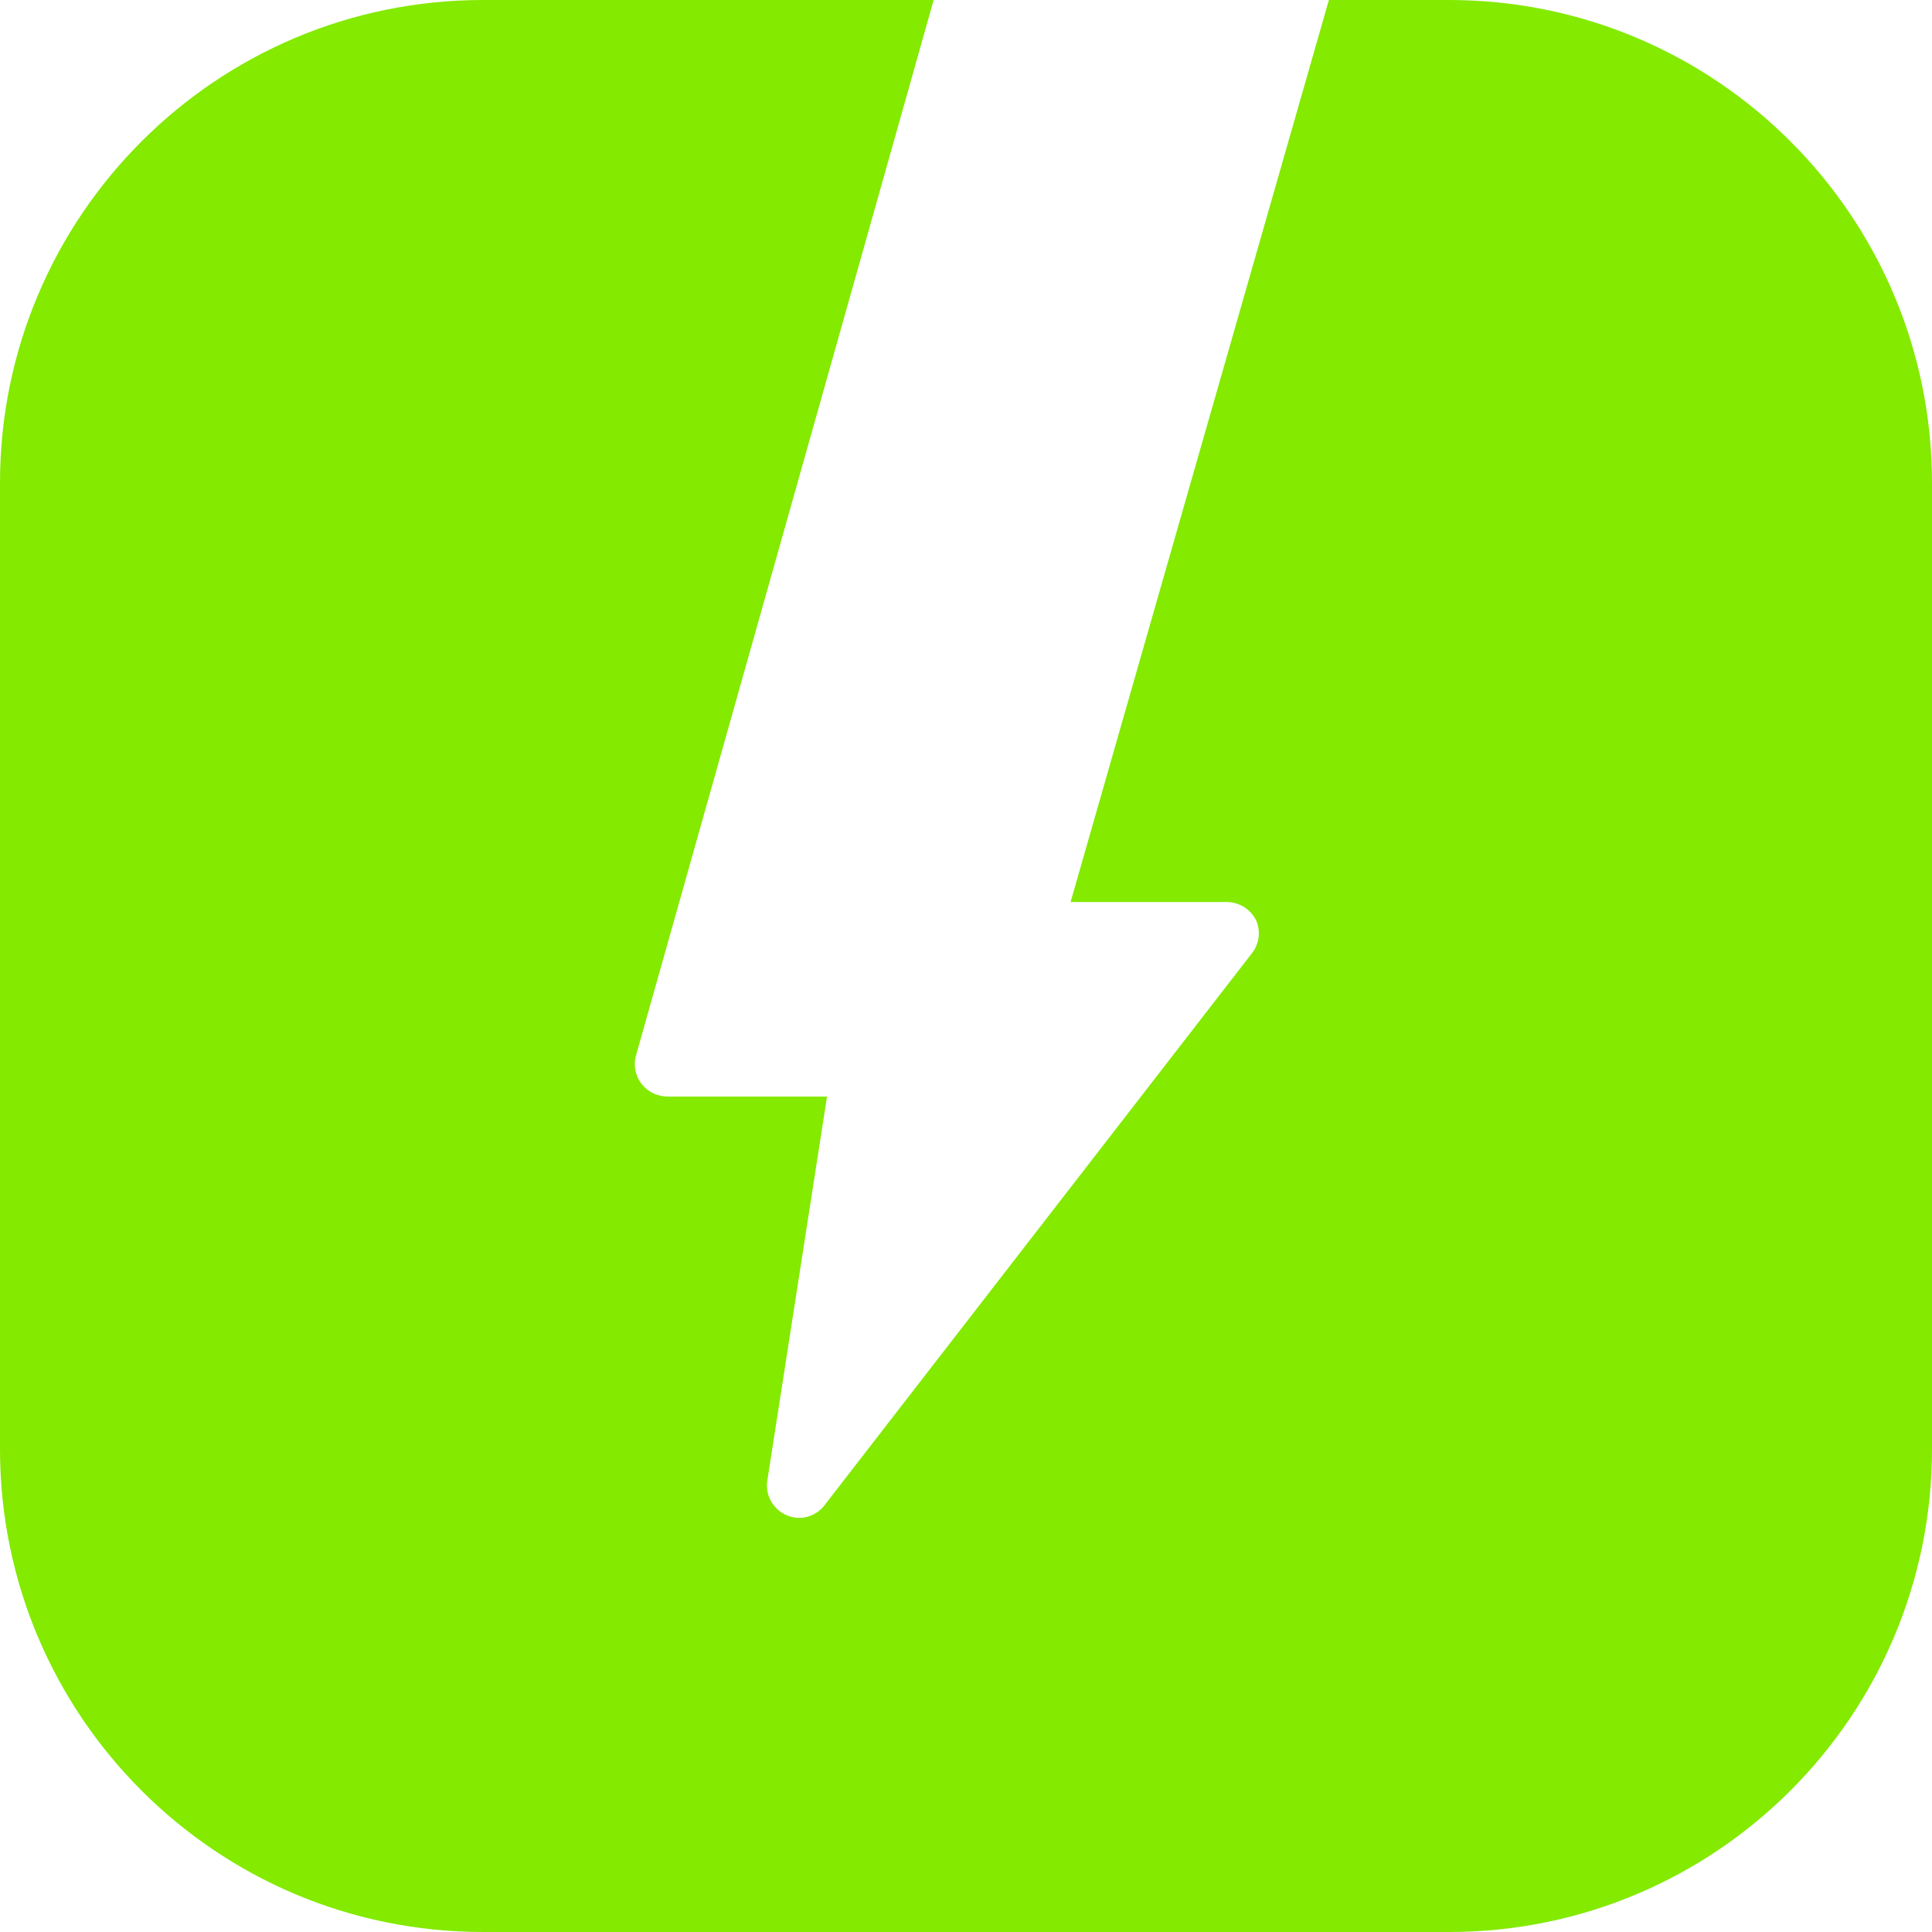
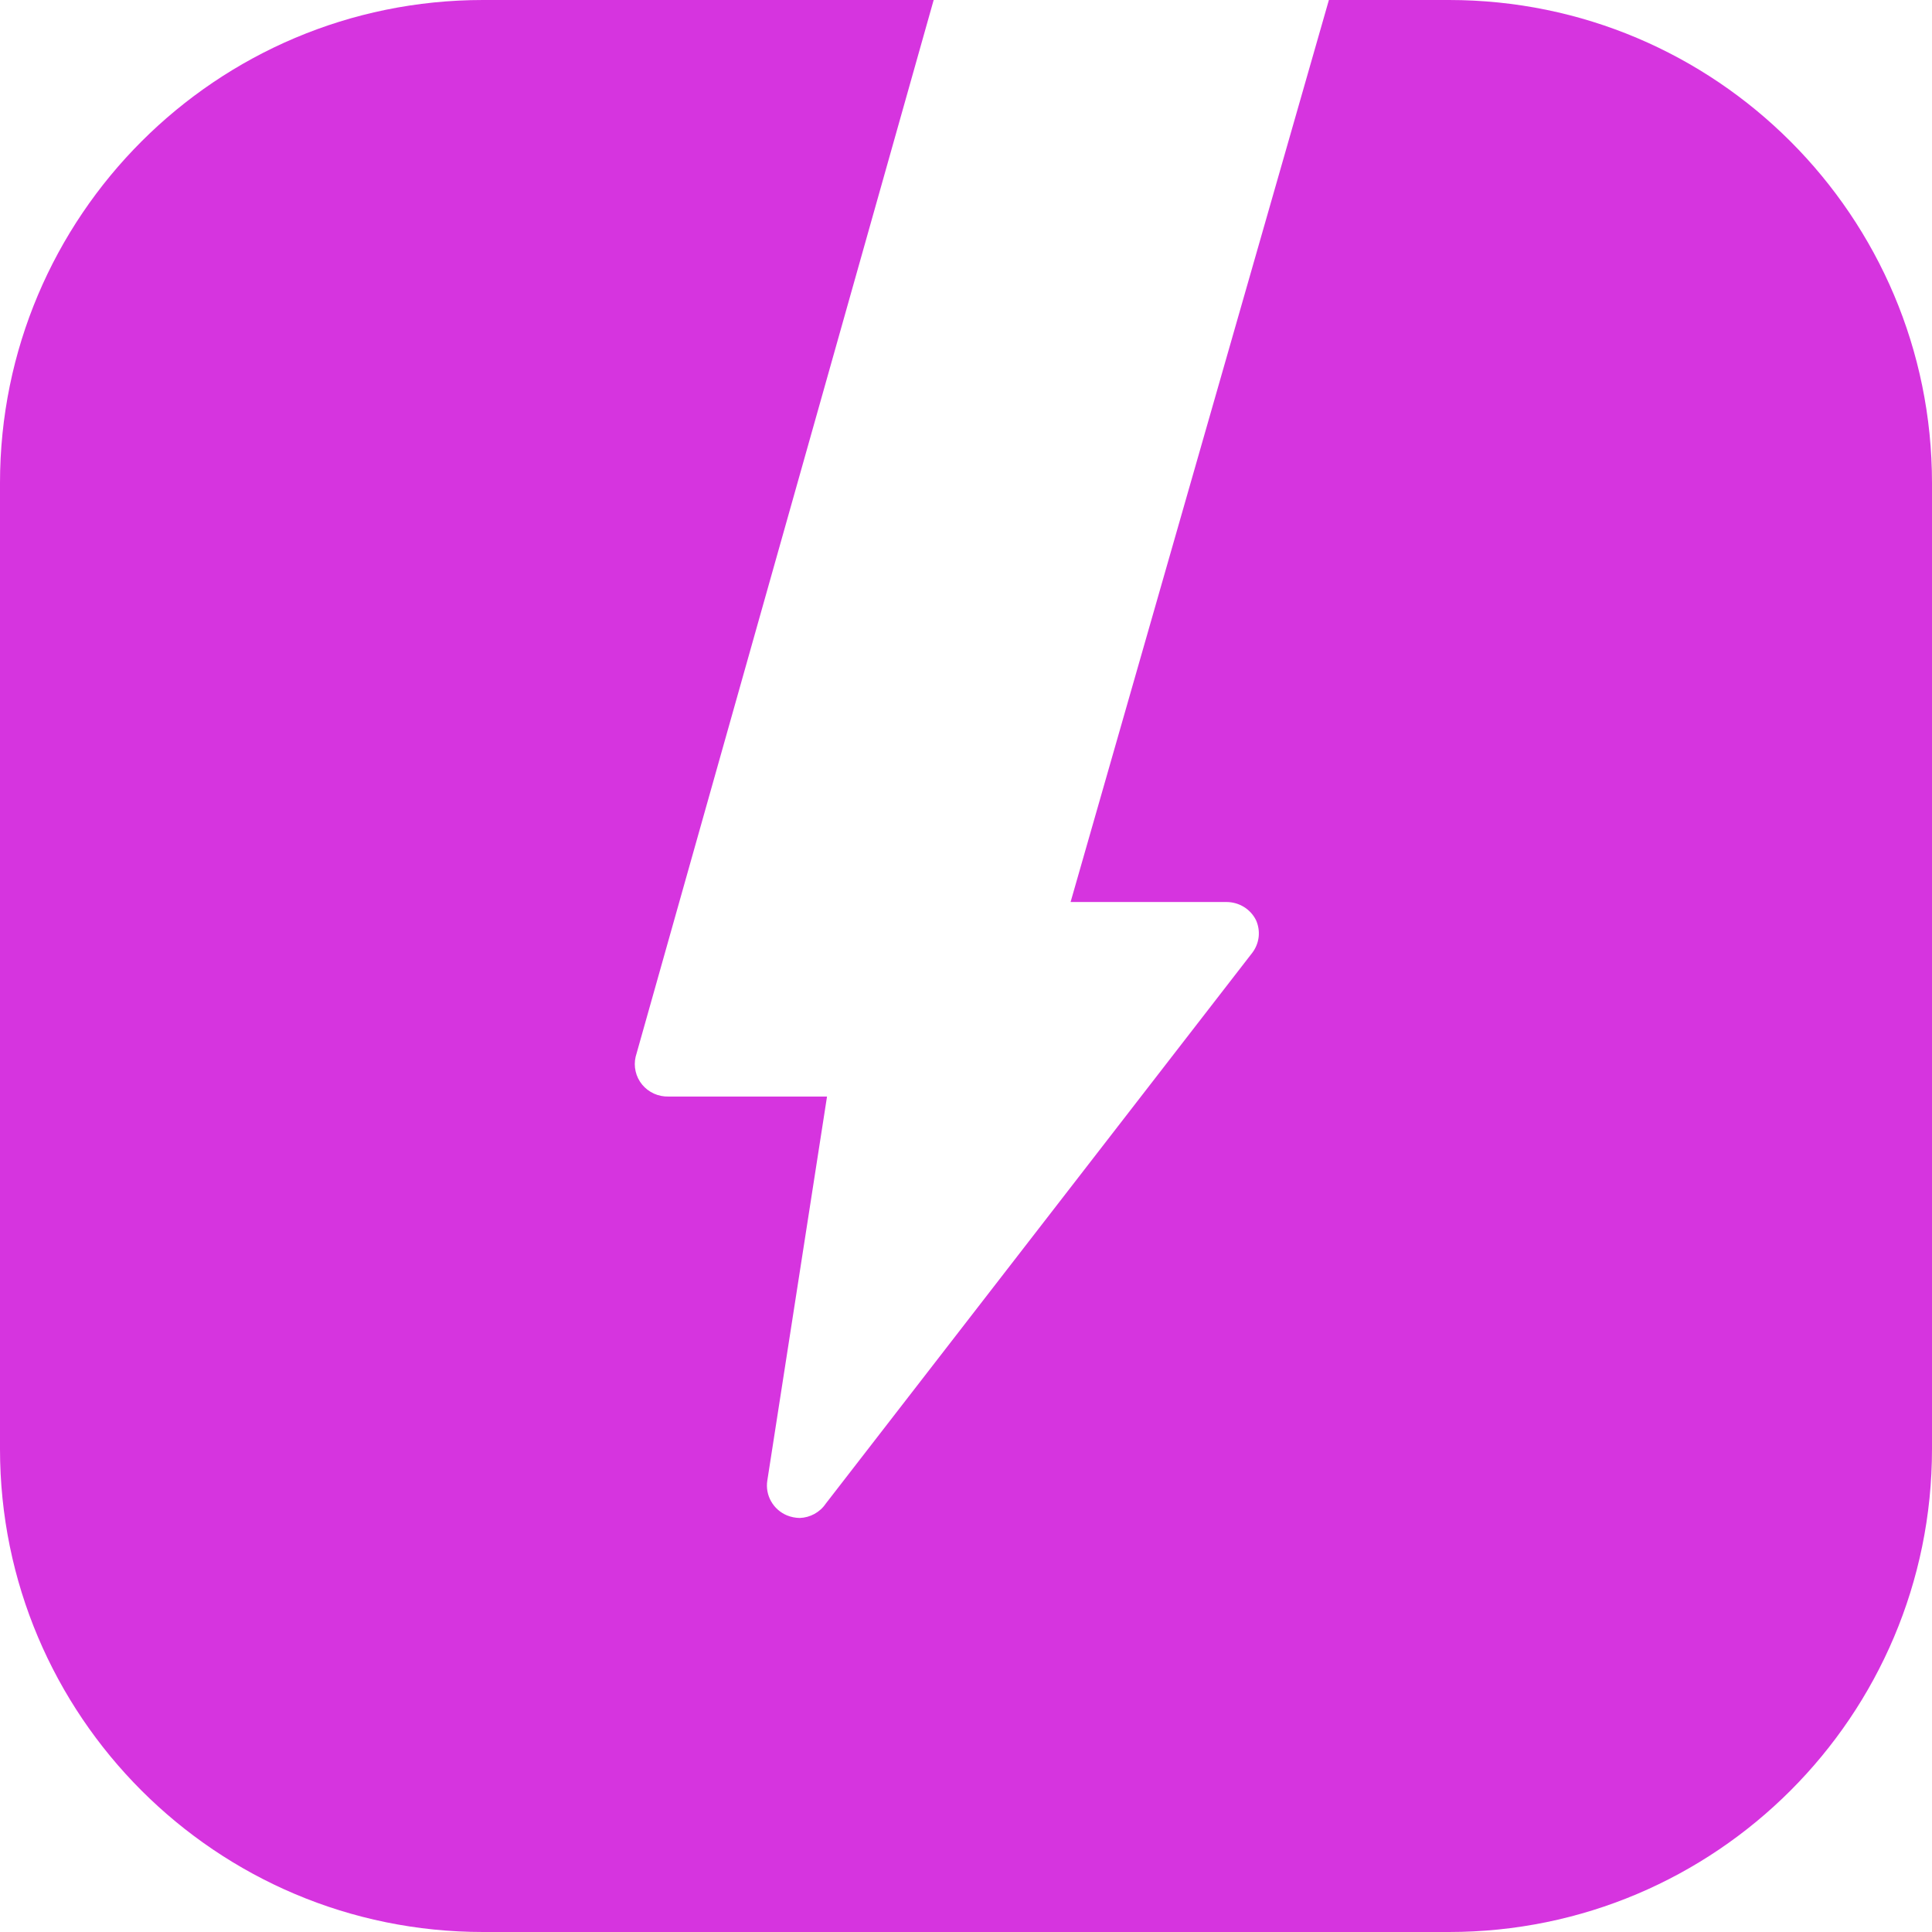
<svg xmlns="http://www.w3.org/2000/svg" width="60" height="60" viewBox="0 0 60 60" fill="none">
-   <path fill-rule="evenodd" clip-rule="evenodd" d="M23.948 46.627C24.059 46.822 24.232 46.975 24.441 47.062C24.567 47.113 24.702 47.14 24.838 47.142C24.998 47.136 25.154 47.093 25.294 47.016C25.434 46.939 25.554 46.831 25.643 46.699L38.895 29.584C39.002 29.441 39.069 29.272 39.089 29.096C39.108 28.919 39.08 28.74 39.007 28.577C38.923 28.408 38.793 28.265 38.63 28.165C38.468 28.066 38.281 28.013 38.09 28.013H33.248L41.27 0H45C53.284 0 60 6.716 60 15V45C60 53.284 53.284 60 45 60H15C6.716 60 0 53.284 0 45V15C0 6.716 6.716 0 15 0H28.996L19.741 32.816C19.705 32.966 19.705 33.122 19.74 33.272C19.774 33.423 19.844 33.563 19.942 33.683C20.041 33.803 20.166 33.898 20.308 33.963C20.45 34.027 20.605 34.058 20.761 34.054H25.684L23.829 45.985C23.795 46.206 23.837 46.432 23.948 46.627Z" fill="#83EA00" />
+   <path fill-rule="evenodd" clip-rule="evenodd" d="M23.948 46.627C24.059 46.822 24.232 46.975 24.441 47.062C24.567 47.113 24.702 47.14 24.838 47.142C24.998 47.136 25.154 47.093 25.294 47.016C25.434 46.939 25.554 46.831 25.643 46.699L38.895 29.584C39.002 29.441 39.069 29.272 39.089 29.096C39.108 28.919 39.08 28.74 39.007 28.577C38.923 28.408 38.793 28.265 38.63 28.165C38.468 28.066 38.281 28.013 38.09 28.013H33.248L41.27 0H45C53.284 0 60 6.716 60 15V45C60 53.284 53.284 60 45 60H15C6.716 60 0 53.284 0 45V15C0 6.716 6.716 0 15 0H28.996L19.741 32.816C19.705 32.966 19.705 33.122 19.74 33.272C19.774 33.423 19.844 33.563 19.942 33.683C20.041 33.803 20.166 33.898 20.308 33.963C20.45 34.027 20.605 34.058 20.761 34.054H25.684L23.829 45.985C23.795 46.206 23.837 46.432 23.948 46.627Z" fill="#D634DF" />
</svg>
